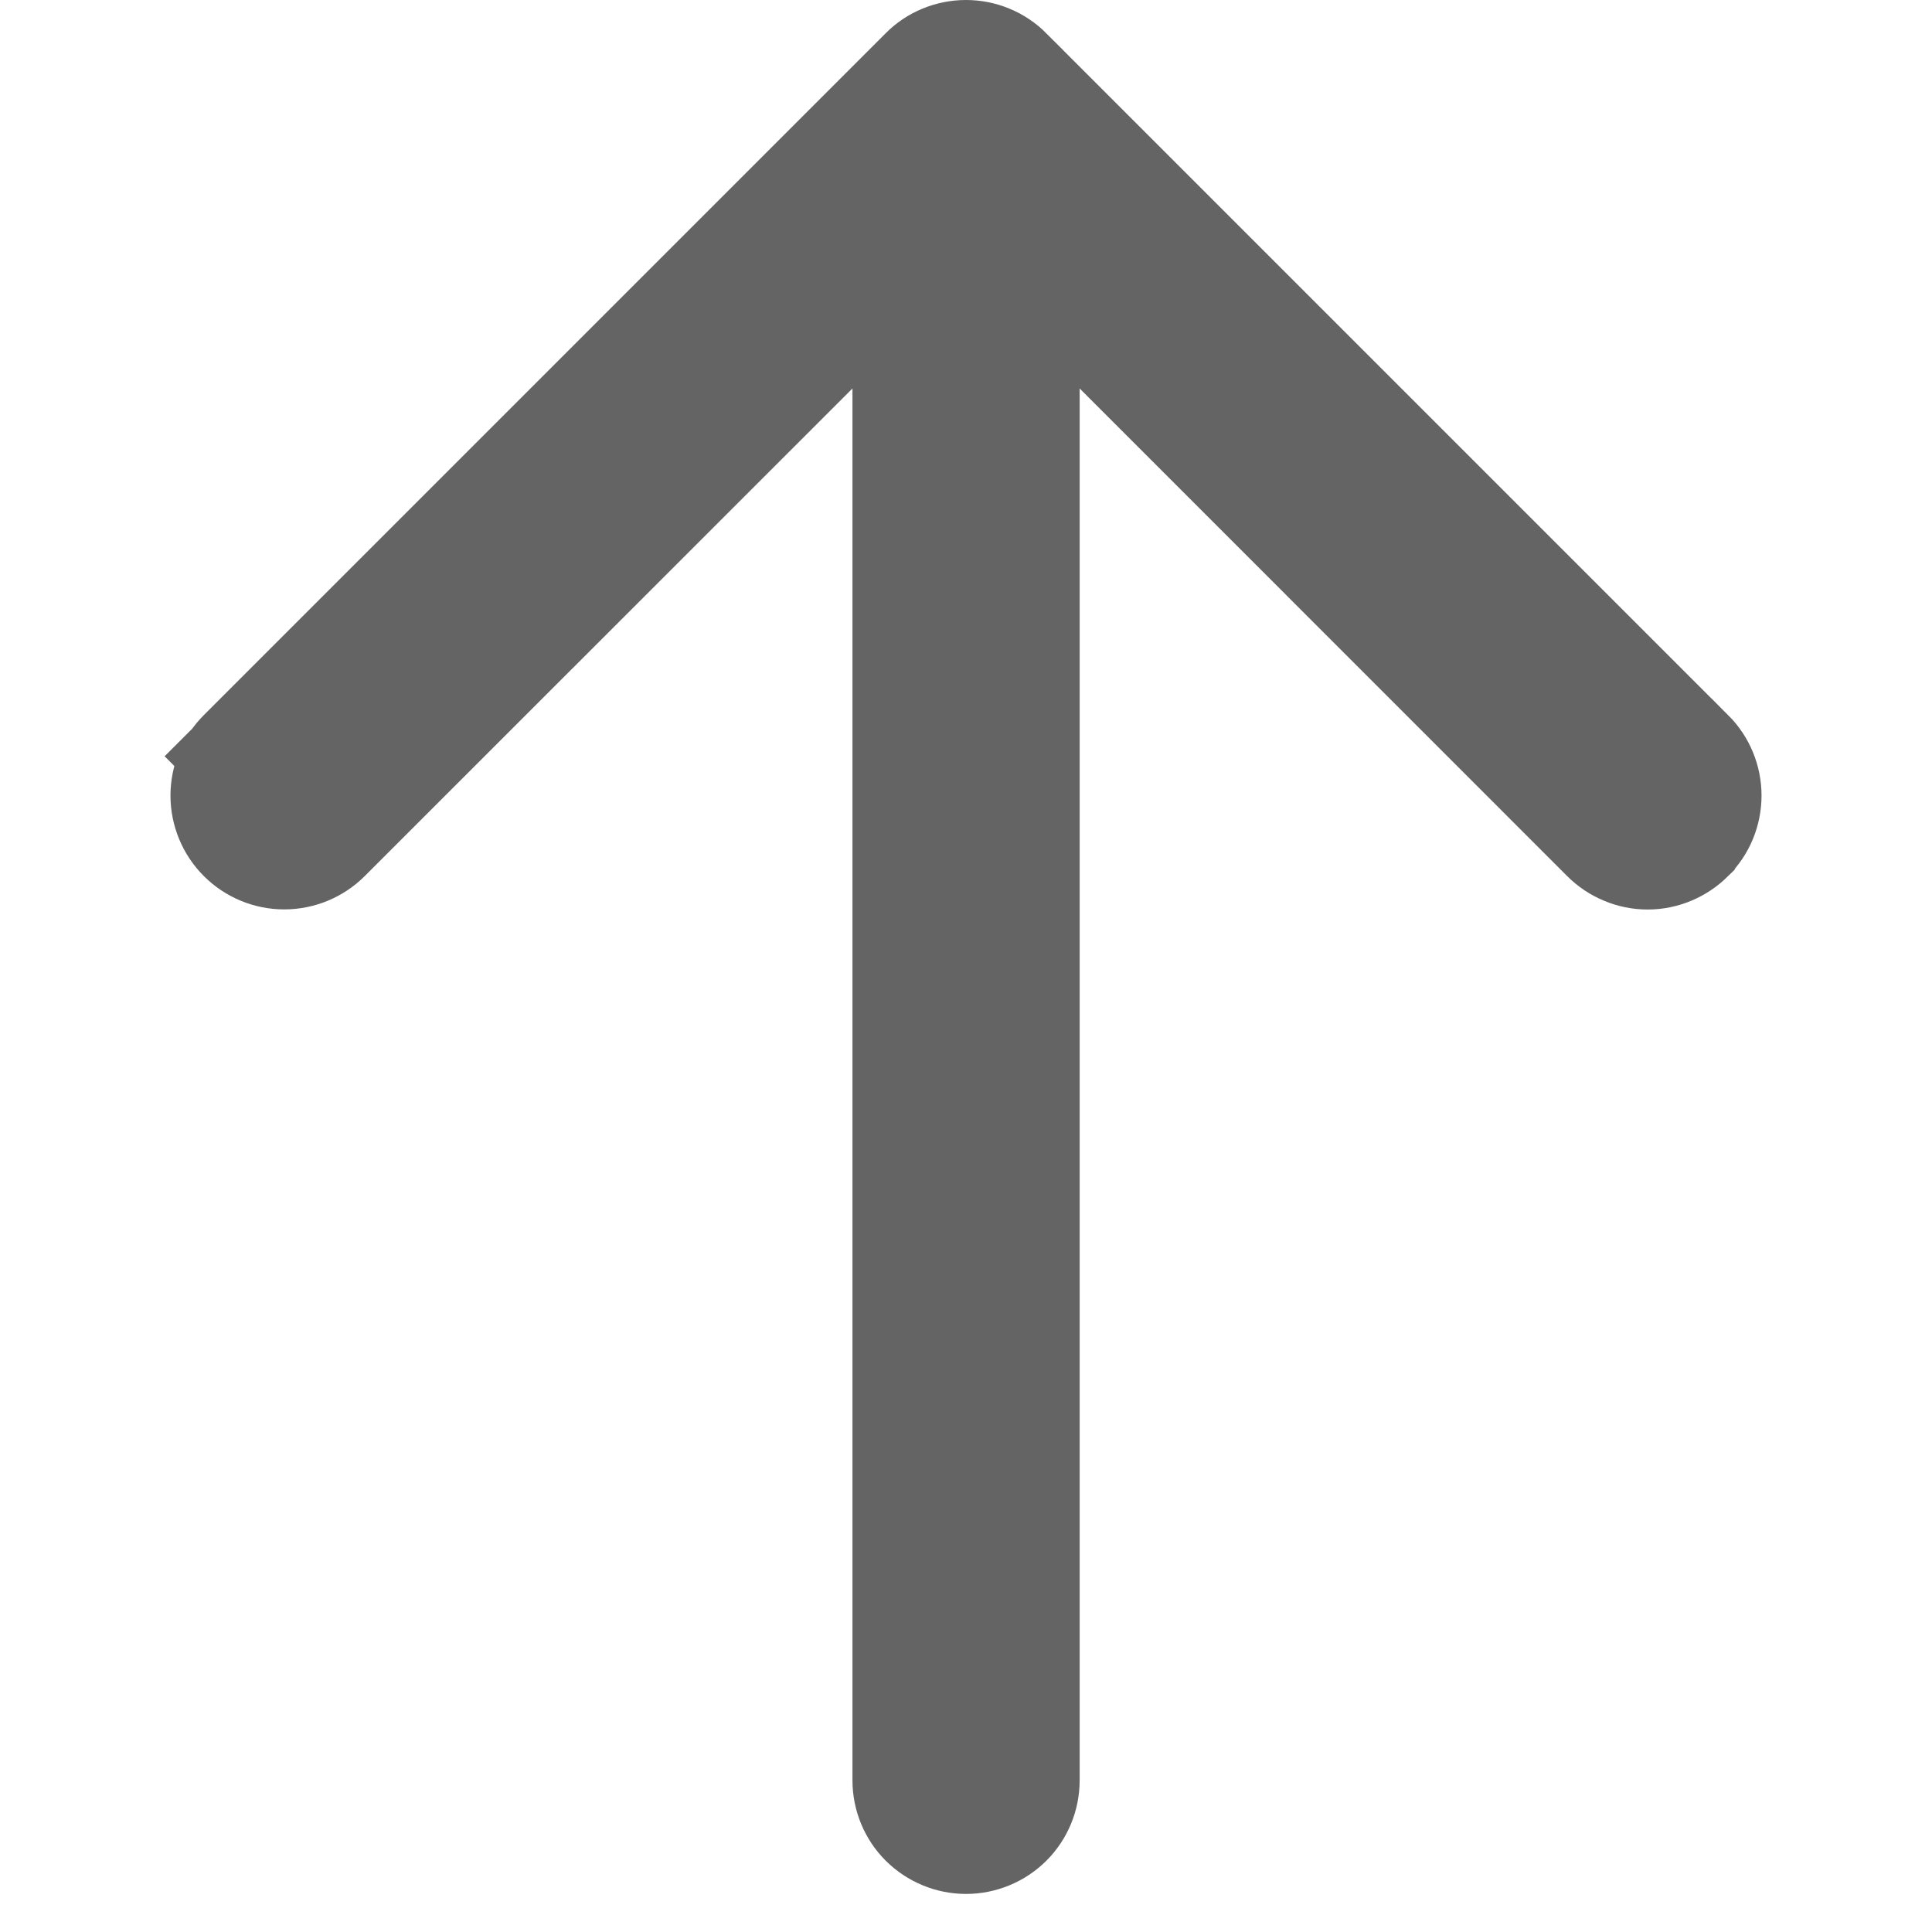
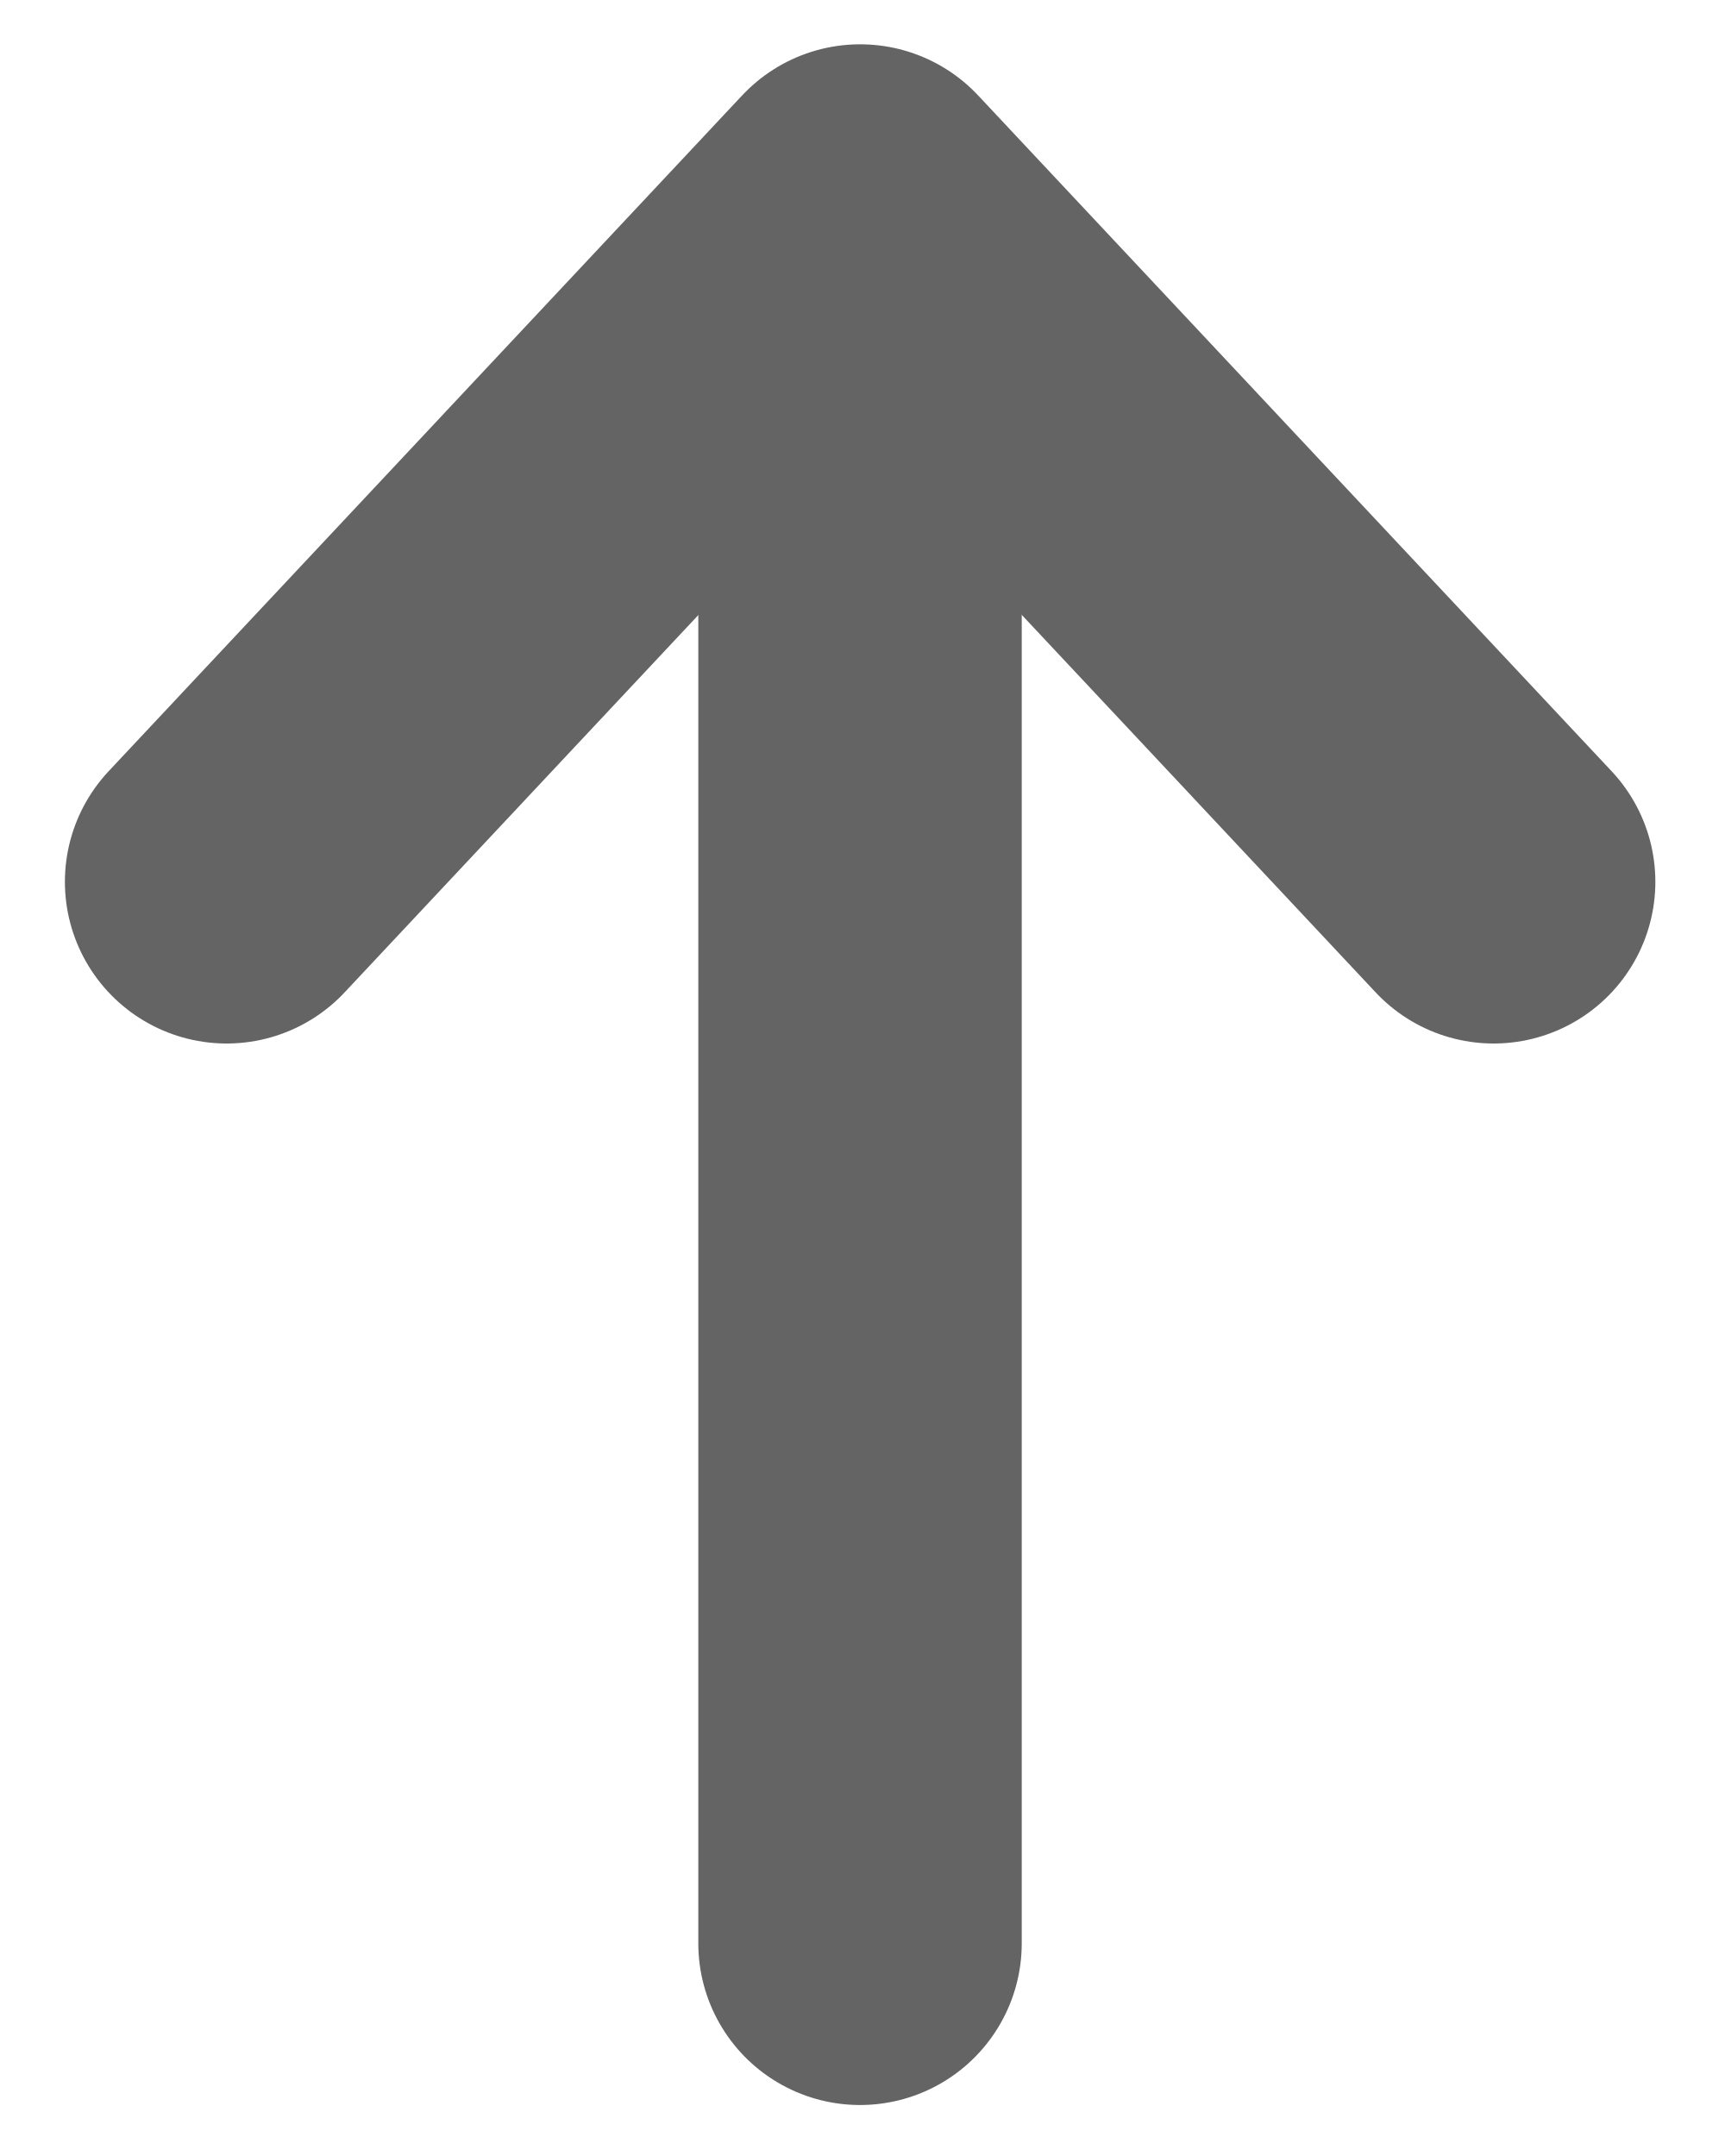
- <svg xmlns="http://www.w3.org/2000/svg" width="22" height="22" viewBox="0 0 14 17" fill="none">
-   <path d="M13.353 7.354L13.352 7.356C13.305 7.402 13.25 7.439 13.19 7.464C13.129 7.49 13.064 7.503 12.998 7.503C12.932 7.503 12.867 7.49 12.806 7.464C12.745 7.439 12.69 7.402 12.644 7.356L12.643 7.355L8.354 3.065L7.5 2.212V3.419V15.665C7.5 15.798 7.448 15.925 7.354 16.019C7.26 16.112 7.133 16.165 7 16.165C6.868 16.165 6.741 16.112 6.647 16.019C6.553 15.925 6.501 15.798 6.501 15.665V3.419V2.212L5.647 3.065L1.356 7.355L1.356 7.355C1.262 7.449 1.134 7.502 1.001 7.502C0.868 7.502 0.741 7.449 0.647 7.355C0.553 7.261 0.5 7.133 0.5 7C0.5 6.867 0.553 6.74 0.647 6.646L0.302 6.301L0.647 6.646L6.645 0.648L6.646 0.647C6.692 0.6 6.747 0.563 6.808 0.538C6.869 0.513 6.934 0.5 7 0.5C7.065 0.5 7.131 0.513 7.191 0.538C7.252 0.563 7.307 0.6 7.354 0.647L7.354 0.648L13.352 6.646L13.353 6.646C13.4 6.693 13.437 6.748 13.462 6.809C13.487 6.869 13.5 6.935 13.5 7C13.5 7.066 13.487 7.131 13.462 7.192C13.437 7.253 13.4 7.308 13.353 7.354Z" fill="#646464" stroke="#646464" />
+ <svg xmlns="http://www.w3.org/2000/svg" width="16" height="20" viewBox="0 0 16 20" fill="none">
+   <path d="M7.977 18.027V2.356" stroke="#646464" stroke-width="3" stroke-linecap="round" stroke-linejoin="round" />
+   <path d="M13.854 8.18L7.978 1.911L2.102 8.18" stroke="#646464" stroke-width="3" stroke-linecap="round" stroke-linejoin="round" />
</svg>
